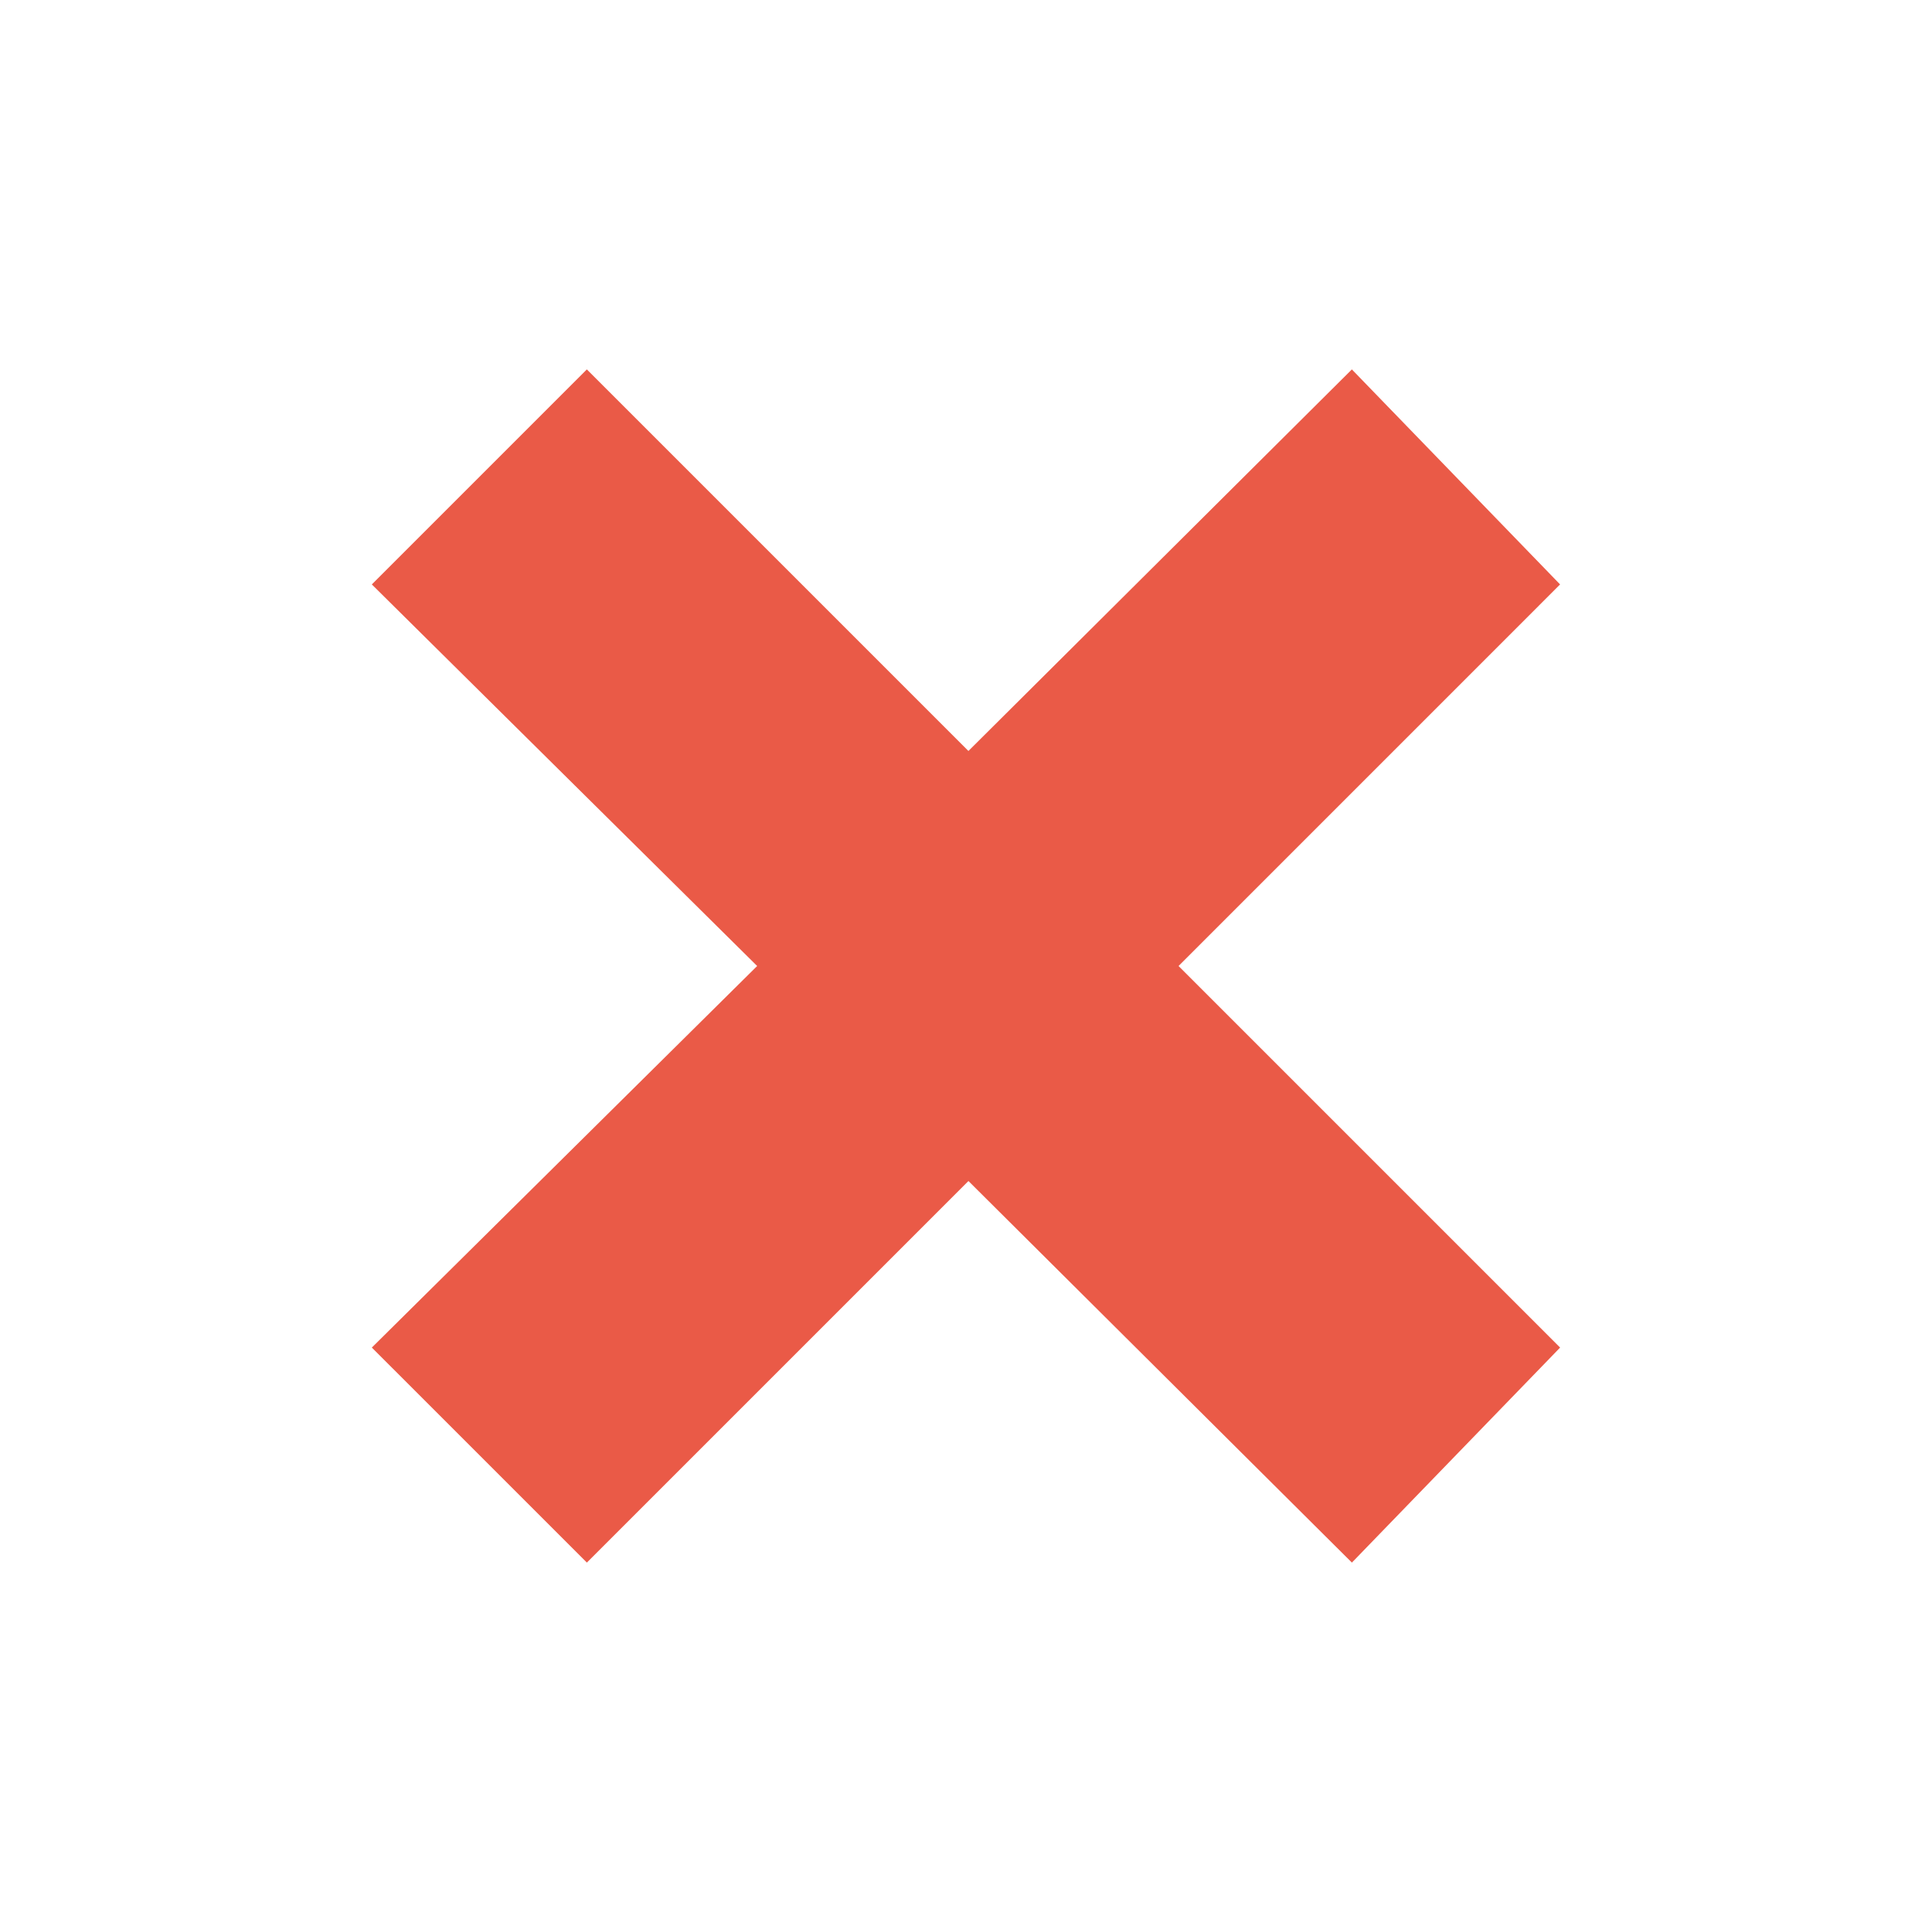
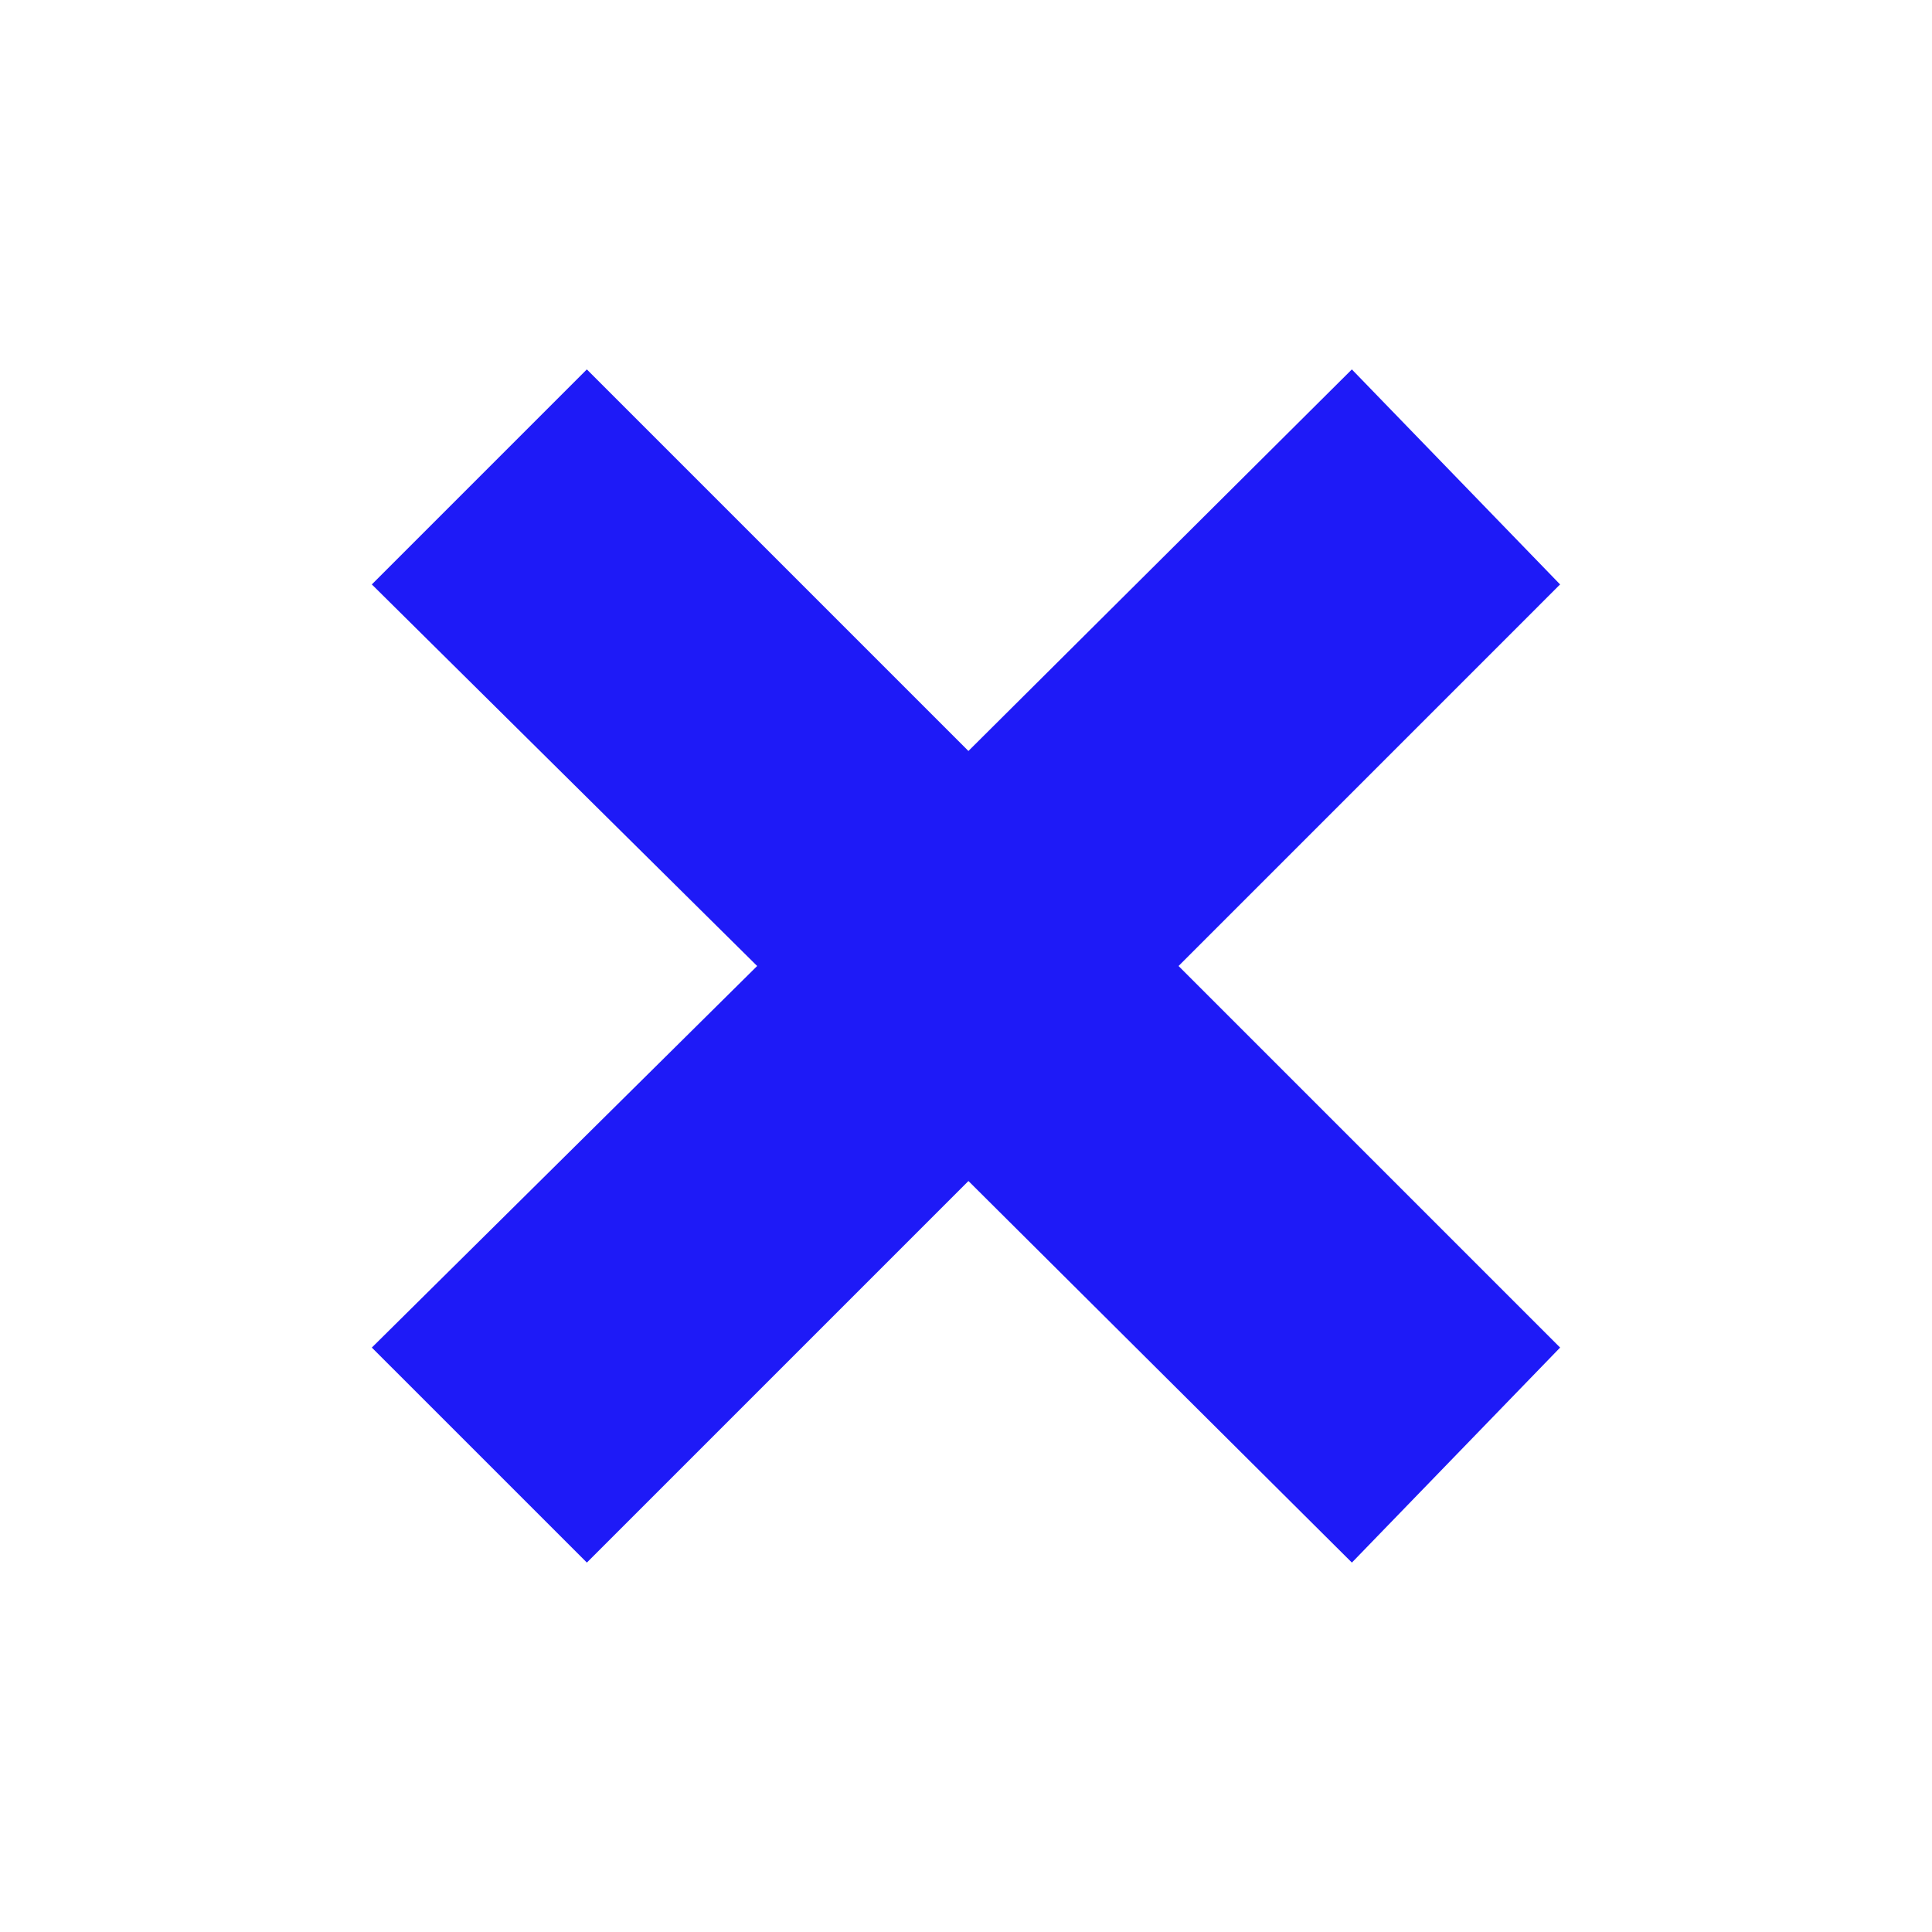
<svg xmlns="http://www.w3.org/2000/svg" width="800px" height="800px" viewBox="0 0 72 72" id="emoji">
  <g id="color">
-     <path fill="#ea5a47" d="m58.14 21.78-7.76-8.013-14.29 14.22-14.22-14.22-8.013 8.013 14.36 14.22-14.36 14.22 8.014 8.013 14.22-14.22 14.29 14.22 7.76-8.013-14.22-14.22z" />
+     <path fill="#1e1af7" d="m58.14 21.78-7.76-8.013-14.29 14.22-14.22-14.22-8.013 8.013 14.36 14.22-14.36 14.22 8.014 8.013 14.22-14.22 14.29 14.22 7.76-8.013-14.22-14.22z" />
  </g>
  <g id="hair" />
  <g id="skin" />
  <g id="skin-shadow" />
  <g id="line">
    <path fill="none" stroke="rgba(0,0,0,0)" stroke-linecap="round" stroke-linejoin="round" stroke-miterlimit="10" stroke-width="2" d="m58.14 21.78-7.76-8.013-14.29 14.22-14.22-14.22-8.013 8.013 14.35 14.22-14.35 14.22 8.014 8.013 14.22-14.22 14.29 14.22 7.76-8.013-14.22-14.22z" />
  </g>
</svg>
